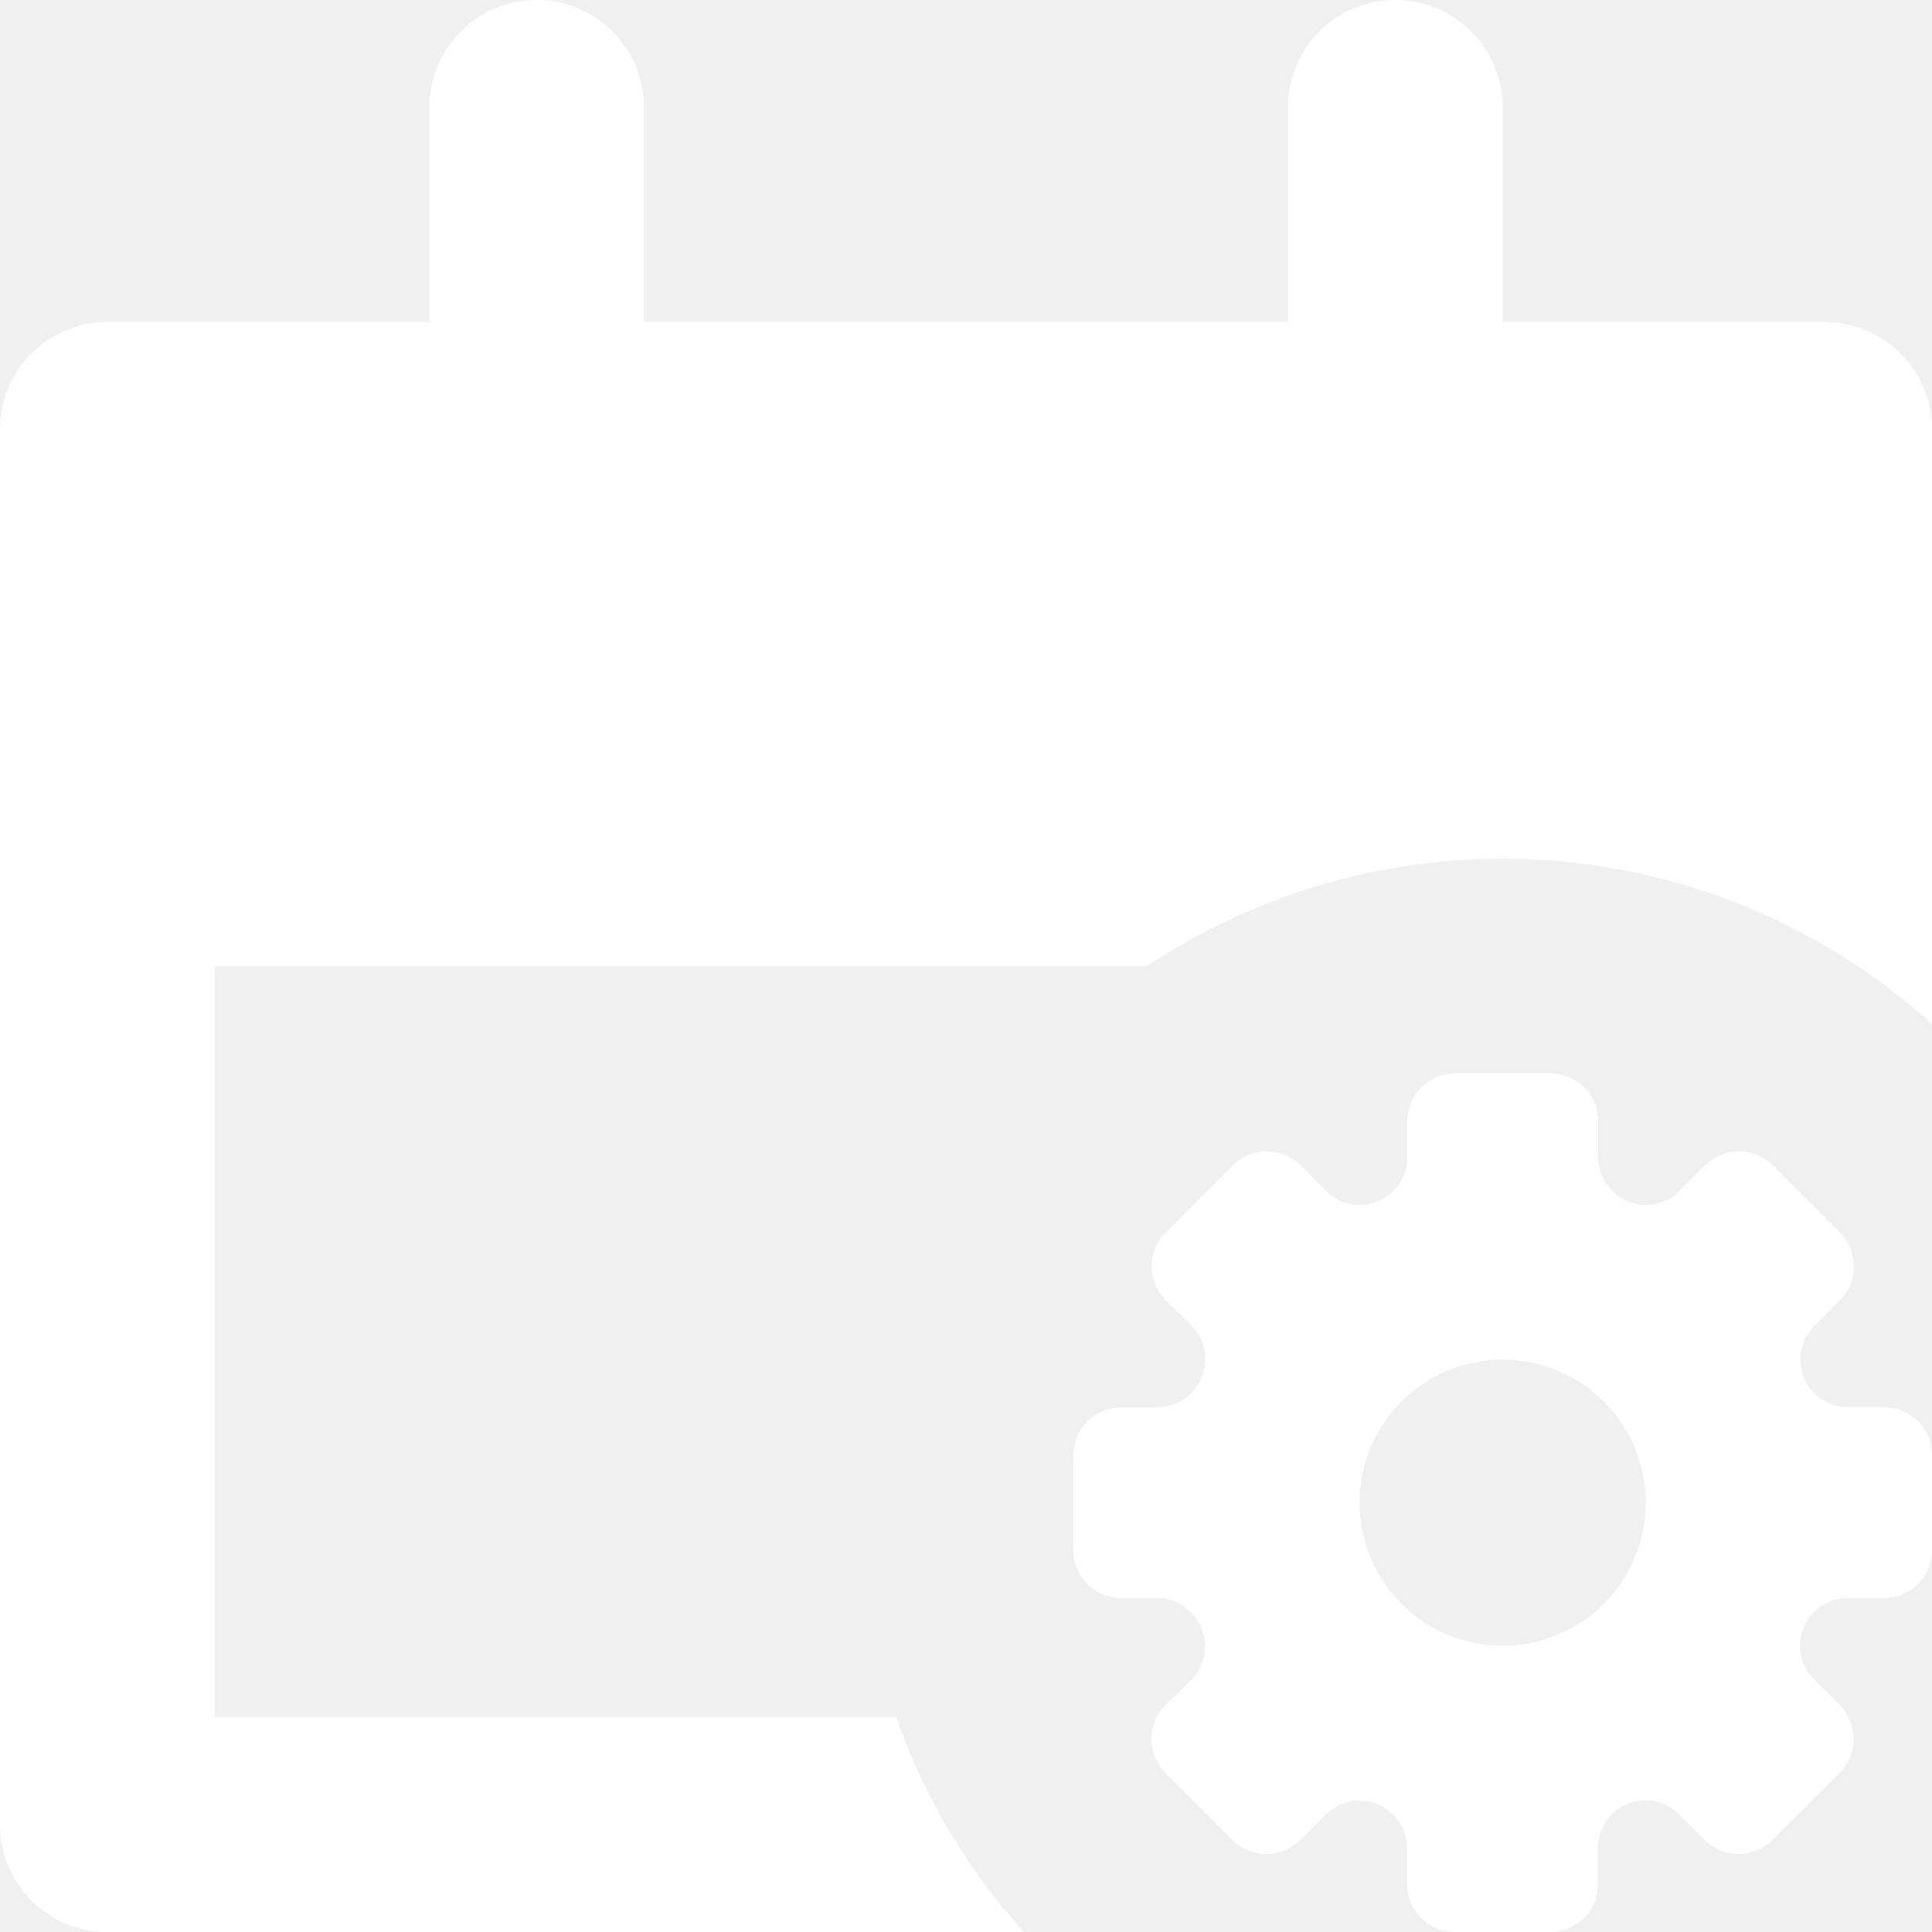
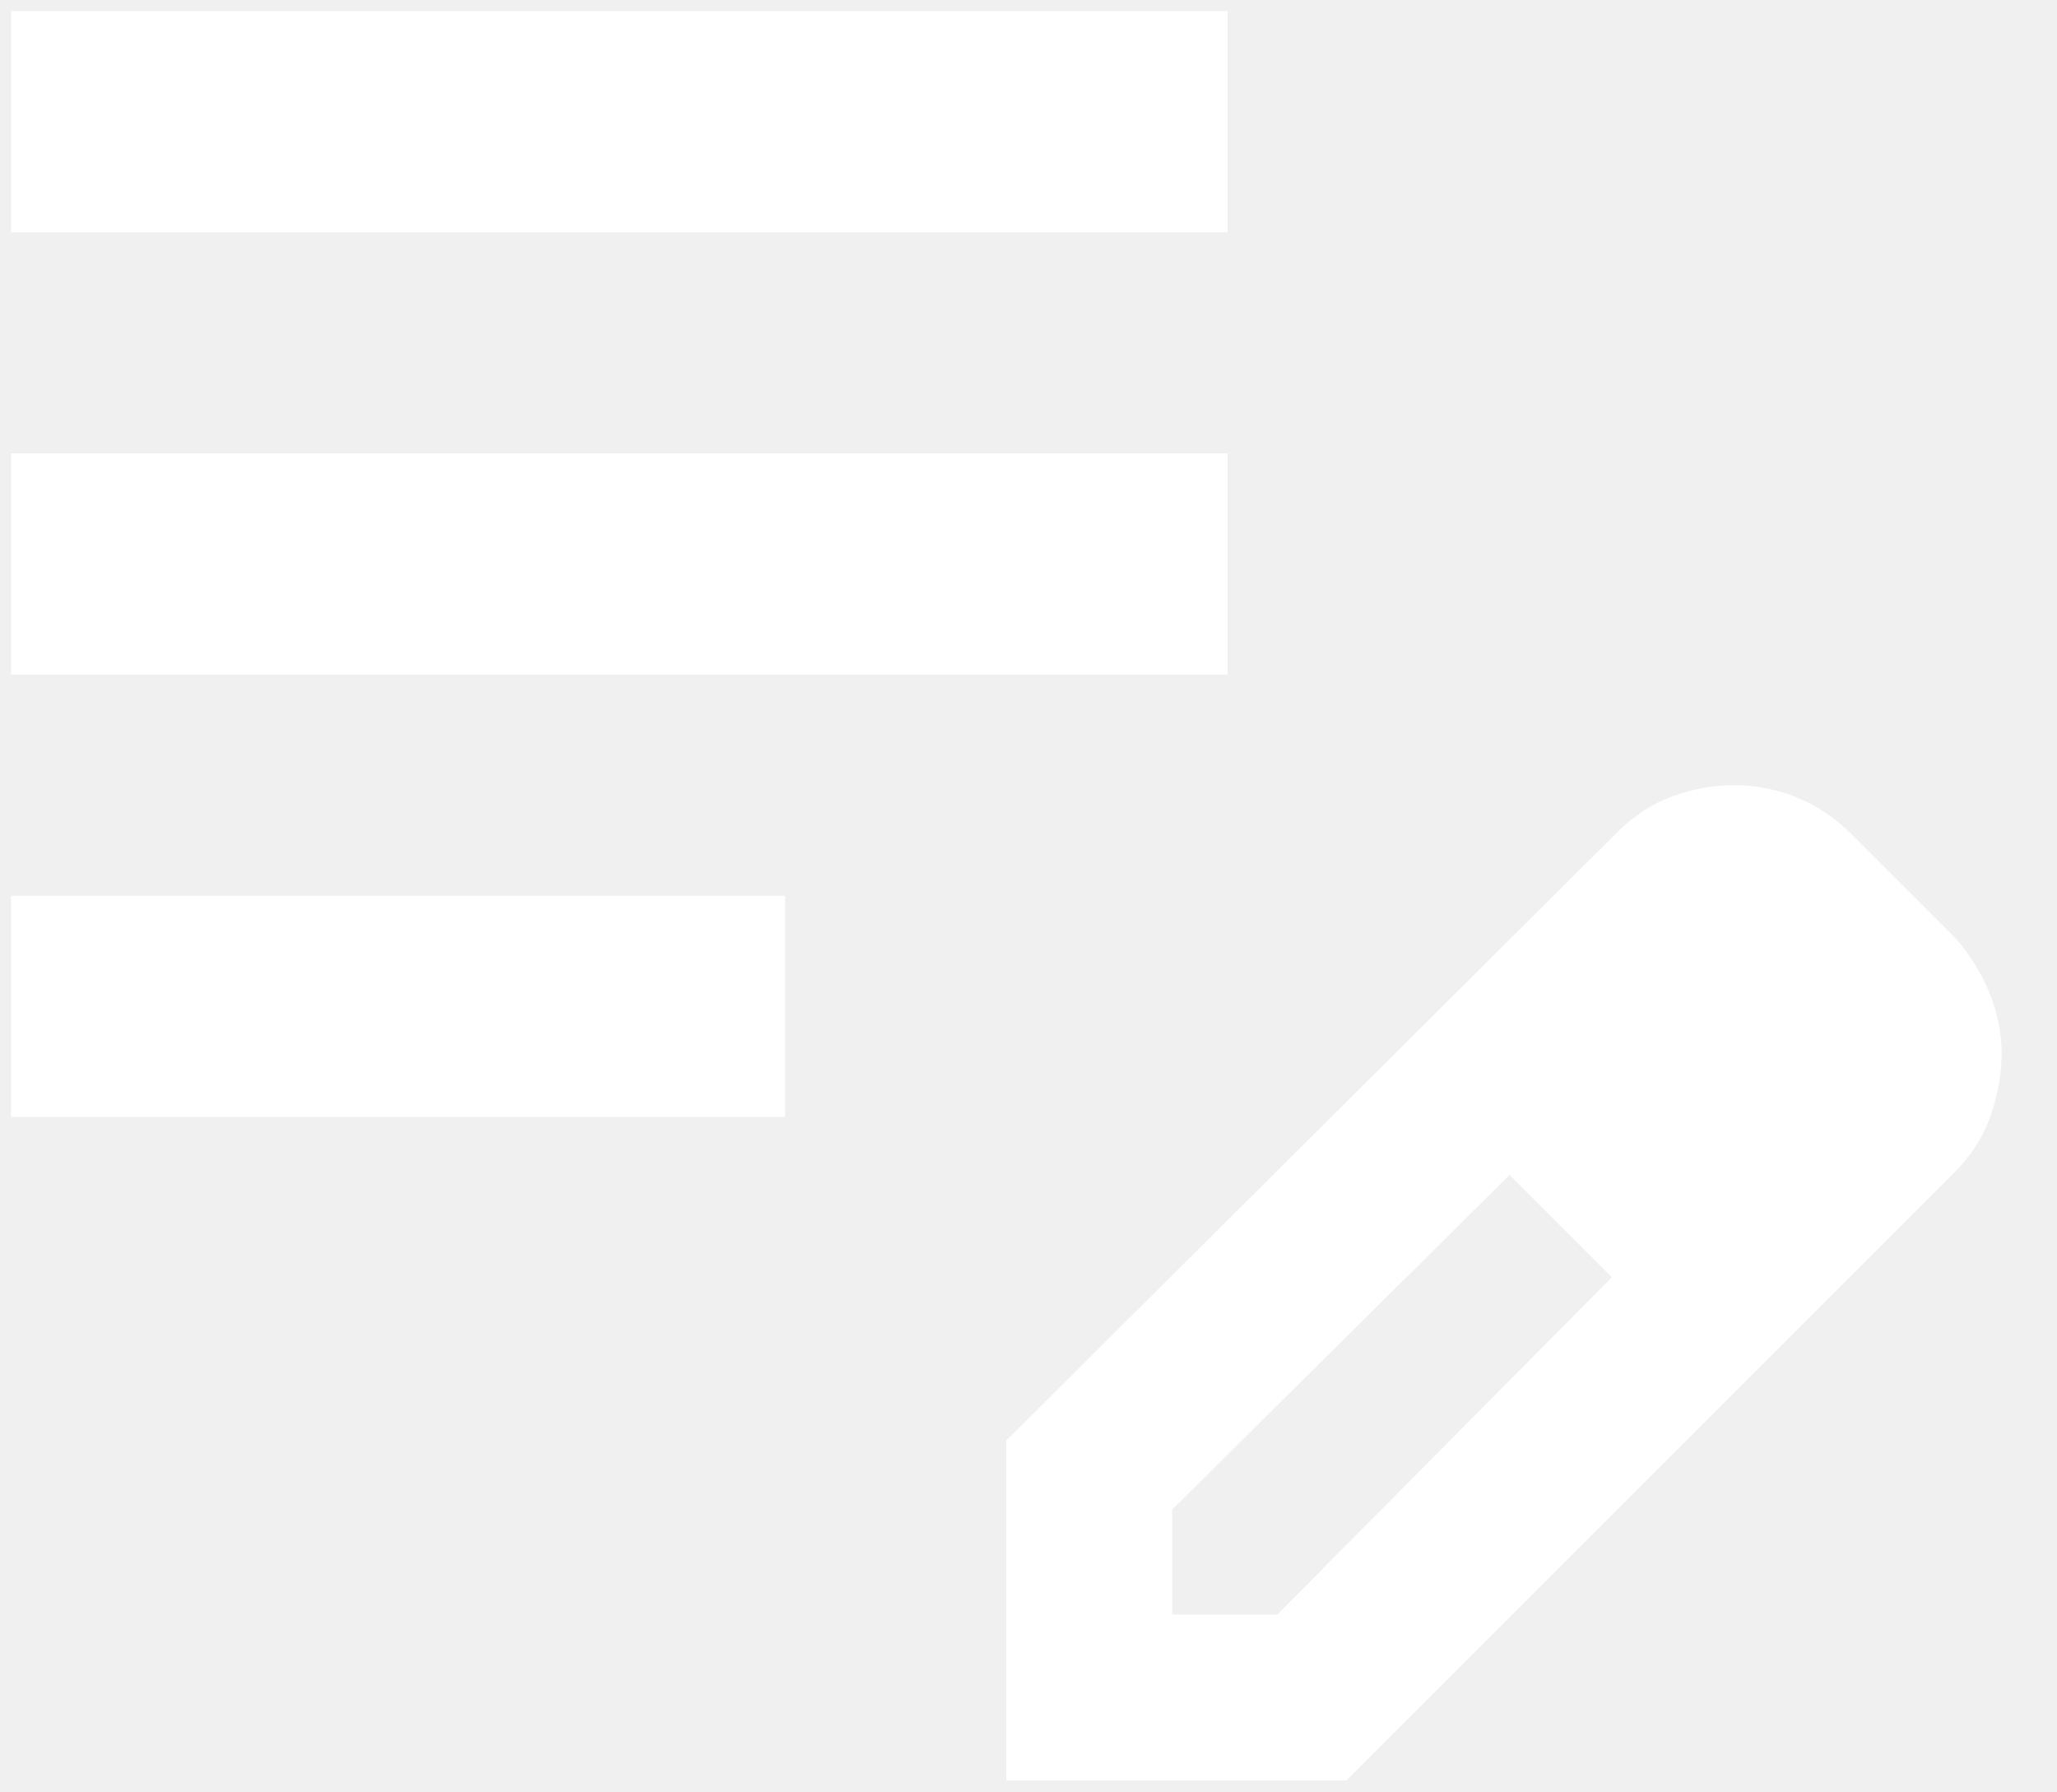
- <svg xmlns="http://www.w3.org/2000/svg" width="32" height="32" viewBox="0 0 32 32" fill="#fff">
-   <path fill-rule="evenodd" clip-rule="evenodd" d="M31.21 23.308H30.609C30.453 23.309 30.299 23.262 30.169 23.175C30.038 23.088 29.937 22.964 29.878 22.819C29.818 22.674 29.804 22.514 29.835 22.36C29.867 22.207 29.944 22.066 30.056 21.957L30.476 21.537C30.624 21.388 30.707 21.187 30.707 20.977C30.707 20.766 30.624 20.565 30.476 20.416L29.361 19.301C29.212 19.153 29.011 19.07 28.8 19.07C28.59 19.07 28.389 19.153 28.24 19.301L27.836 19.704C27.763 19.785 27.674 19.849 27.575 19.892C27.476 19.936 27.368 19.958 27.26 19.957C27.051 19.956 26.851 19.872 26.703 19.725C26.555 19.577 26.472 19.377 26.471 19.168V18.567C26.47 18.357 26.386 18.156 26.237 18.008C26.089 17.86 25.887 17.777 25.678 17.777H24.099C23.89 17.778 23.69 17.862 23.542 18.01C23.394 18.157 23.311 18.358 23.31 18.567V19.168C23.309 19.377 23.225 19.577 23.078 19.725C22.93 19.872 22.73 19.956 22.52 19.957C22.412 19.958 22.305 19.936 22.206 19.892C22.106 19.849 22.017 19.785 21.945 19.704L21.541 19.301C21.392 19.153 21.19 19.07 20.98 19.07C20.77 19.07 20.568 19.153 20.419 19.301L19.305 20.416C19.157 20.565 19.073 20.766 19.073 20.977C19.073 21.187 19.157 21.388 19.305 21.537C19.454 21.687 19.621 21.829 19.763 21.987C19.898 22.129 19.969 22.325 19.96 22.52C19.959 22.73 19.876 22.93 19.728 23.078C19.58 23.225 19.38 23.309 19.171 23.31H18.567C18.358 23.311 18.157 23.394 18.01 23.542C17.862 23.69 17.778 23.89 17.777 24.099V25.68C17.779 26.115 18.133 26.467 18.567 26.469H19.168C19.603 26.471 19.955 26.825 19.957 27.258C19.962 27.356 19.947 27.453 19.913 27.545C19.879 27.637 19.827 27.721 19.76 27.792C19.617 27.95 19.452 28.092 19.301 28.241C19.153 28.39 19.07 28.592 19.07 28.802C19.07 29.012 19.153 29.214 19.301 29.363L20.416 30.478C20.565 30.626 20.766 30.709 20.977 30.709C21.187 30.709 21.388 30.626 21.537 30.478L21.941 30.074C22.014 29.994 22.103 29.93 22.202 29.887C22.301 29.843 22.409 29.821 22.517 29.822C22.953 29.824 23.305 30.177 23.306 30.611V31.212C23.308 31.648 23.662 32 24.096 32.001H25.676C25.885 32 26.085 31.917 26.233 31.769C26.381 31.621 26.464 31.421 26.465 31.212V30.609C26.466 30.4 26.55 30.2 26.698 30.052C26.845 29.904 27.046 29.821 27.255 29.82C27.363 29.819 27.47 29.841 27.57 29.885C27.669 29.928 27.758 29.992 27.831 30.073L28.234 30.476C28.383 30.624 28.585 30.707 28.795 30.707C29.005 30.707 29.207 30.624 29.356 30.476L30.471 29.361C30.619 29.212 30.702 29.011 30.702 28.8C30.702 28.59 30.619 28.389 30.471 28.24L30.051 27.82C29.939 27.71 29.862 27.57 29.83 27.416C29.798 27.263 29.813 27.103 29.872 26.958C29.932 26.813 30.033 26.689 30.163 26.602C30.294 26.515 30.447 26.468 30.604 26.469H31.205C31.309 26.469 31.412 26.449 31.509 26.409C31.605 26.37 31.692 26.311 31.766 26.238C31.84 26.165 31.898 26.077 31.939 25.981C31.979 25.885 31.999 25.782 32 25.678V24.099C31.999 23.89 31.916 23.689 31.768 23.541C31.62 23.393 31.42 23.309 31.21 23.308ZM24.889 27.258C24.26 27.258 23.657 27.009 23.213 26.564C22.768 26.12 22.519 25.517 22.519 24.889C22.519 24.26 22.768 23.657 23.213 23.213C23.657 22.768 24.26 22.519 24.889 22.519C25.517 22.519 26.12 22.768 26.564 23.213C27.009 23.657 27.258 24.26 27.258 24.889C27.258 25.517 27.009 26.12 26.564 26.564C26.12 27.009 25.517 27.258 24.889 27.258Z" fill="#fff" />
-   <path fill-rule="evenodd" clip-rule="evenodd" d="M32 7.111V16.96C30.249 15.378 28.02 14.425 25.667 14.251C23.313 14.077 20.969 14.693 19.004 16H3.556V28.444H14.844C15.307 29.76 16.025 30.969 16.96 32H1.778C1.306 32 0.854 31.813 0.521 31.479C0.187 31.146 0 30.694 0 30.222V7.111C0 6.64 0.187 6.187 0.521 5.854C0.854 5.521 1.306 5.333 1.778 5.333H7.111V1.778C7.111 1.306 7.298 0.854 7.632 0.521C7.965 0.187 8.417 0 8.889 0C9.36 0 9.813 0.187 10.146 0.521C10.479 0.854 10.667 1.306 10.667 1.778V5.333H21.333V1.778C21.333 1.306 21.521 0.854 21.854 0.521C22.187 0.187 22.64 0 23.111 0C23.583 0 24.035 0.187 24.368 0.521C24.702 0.854 24.889 1.306 24.889 1.778V5.333H30.222C30.694 5.333 31.146 5.521 31.479 5.854C31.813 6.187 32 6.64 32 7.111Z" fill="#fff" />
+ <svg xmlns="http://www.w3.org/2000/svg" width="31" height="27" viewBox="0 0 31 27" fill="#fff">
+   <path d="M0.167 16.833V13.5H11.833V16.833H0.167ZM0.167 10.166V6.833H18.5V10.166H0.167ZM0.167 3.5V0.167H18.5V3.5H0.167ZM15.166 26.833V21.708L24.375 12.541C24.625 12.291 24.903 12.111 25.208 12C25.514 11.889 25.819 11.833 26.125 11.833C26.458 11.833 26.778 11.896 27.083 12.021C27.389 12.146 27.666 12.333 27.916 12.583L29.458 14.125C29.68 14.375 29.854 14.653 29.979 14.958C30.104 15.264 30.166 15.569 30.166 15.875C30.166 16.18 30.111 16.493 30 16.812C29.889 17.132 29.708 17.416 29.458 17.666L20.291 26.833H15.166ZM17.666 24.333H19.25L24.291 19.25L23.541 18.458L22.75 17.708L17.666 22.75V24.333ZM23.541 18.458L22.75 17.708L24.291 19.25L23.541 18.458Z" fill="#fff" />
</svg>
